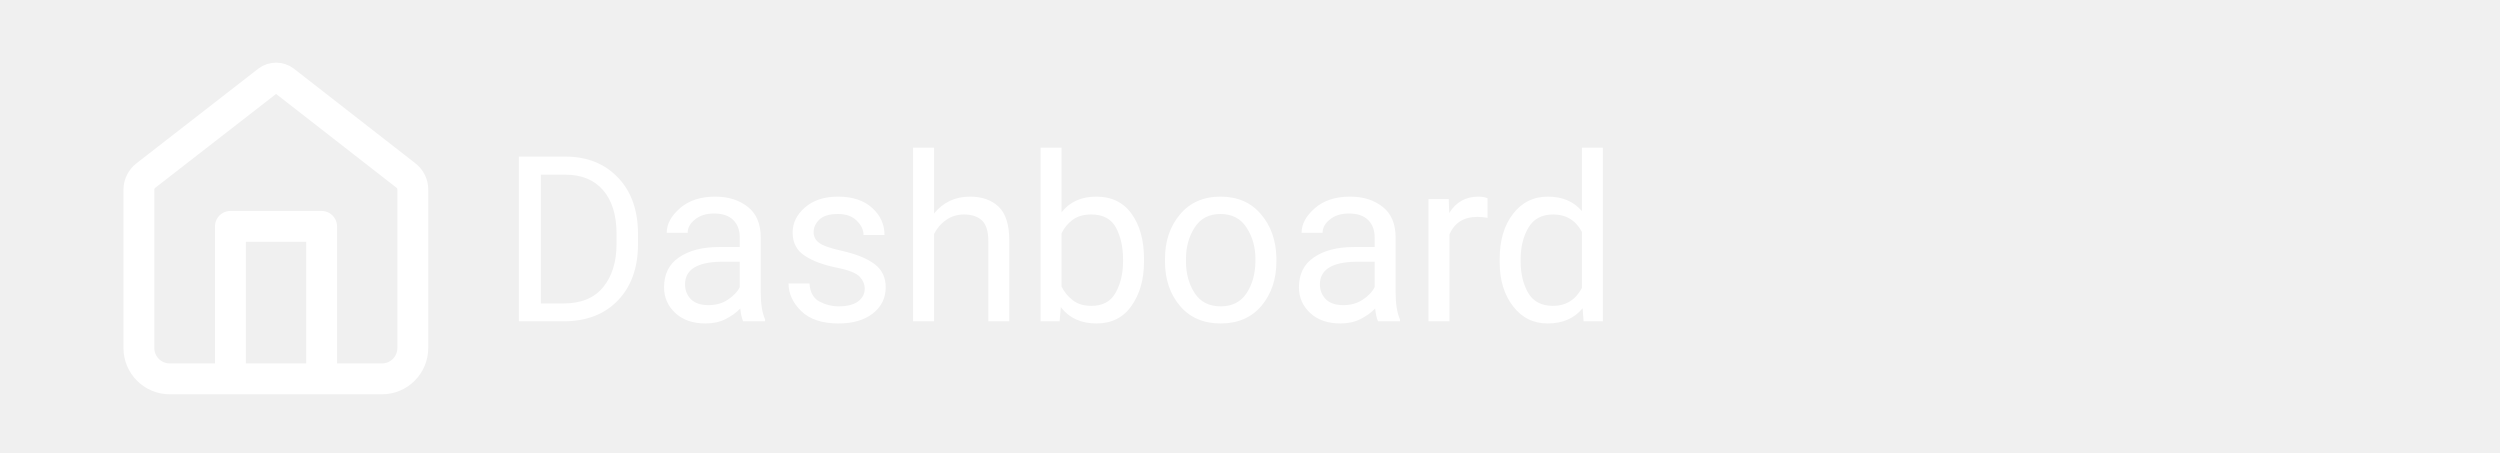
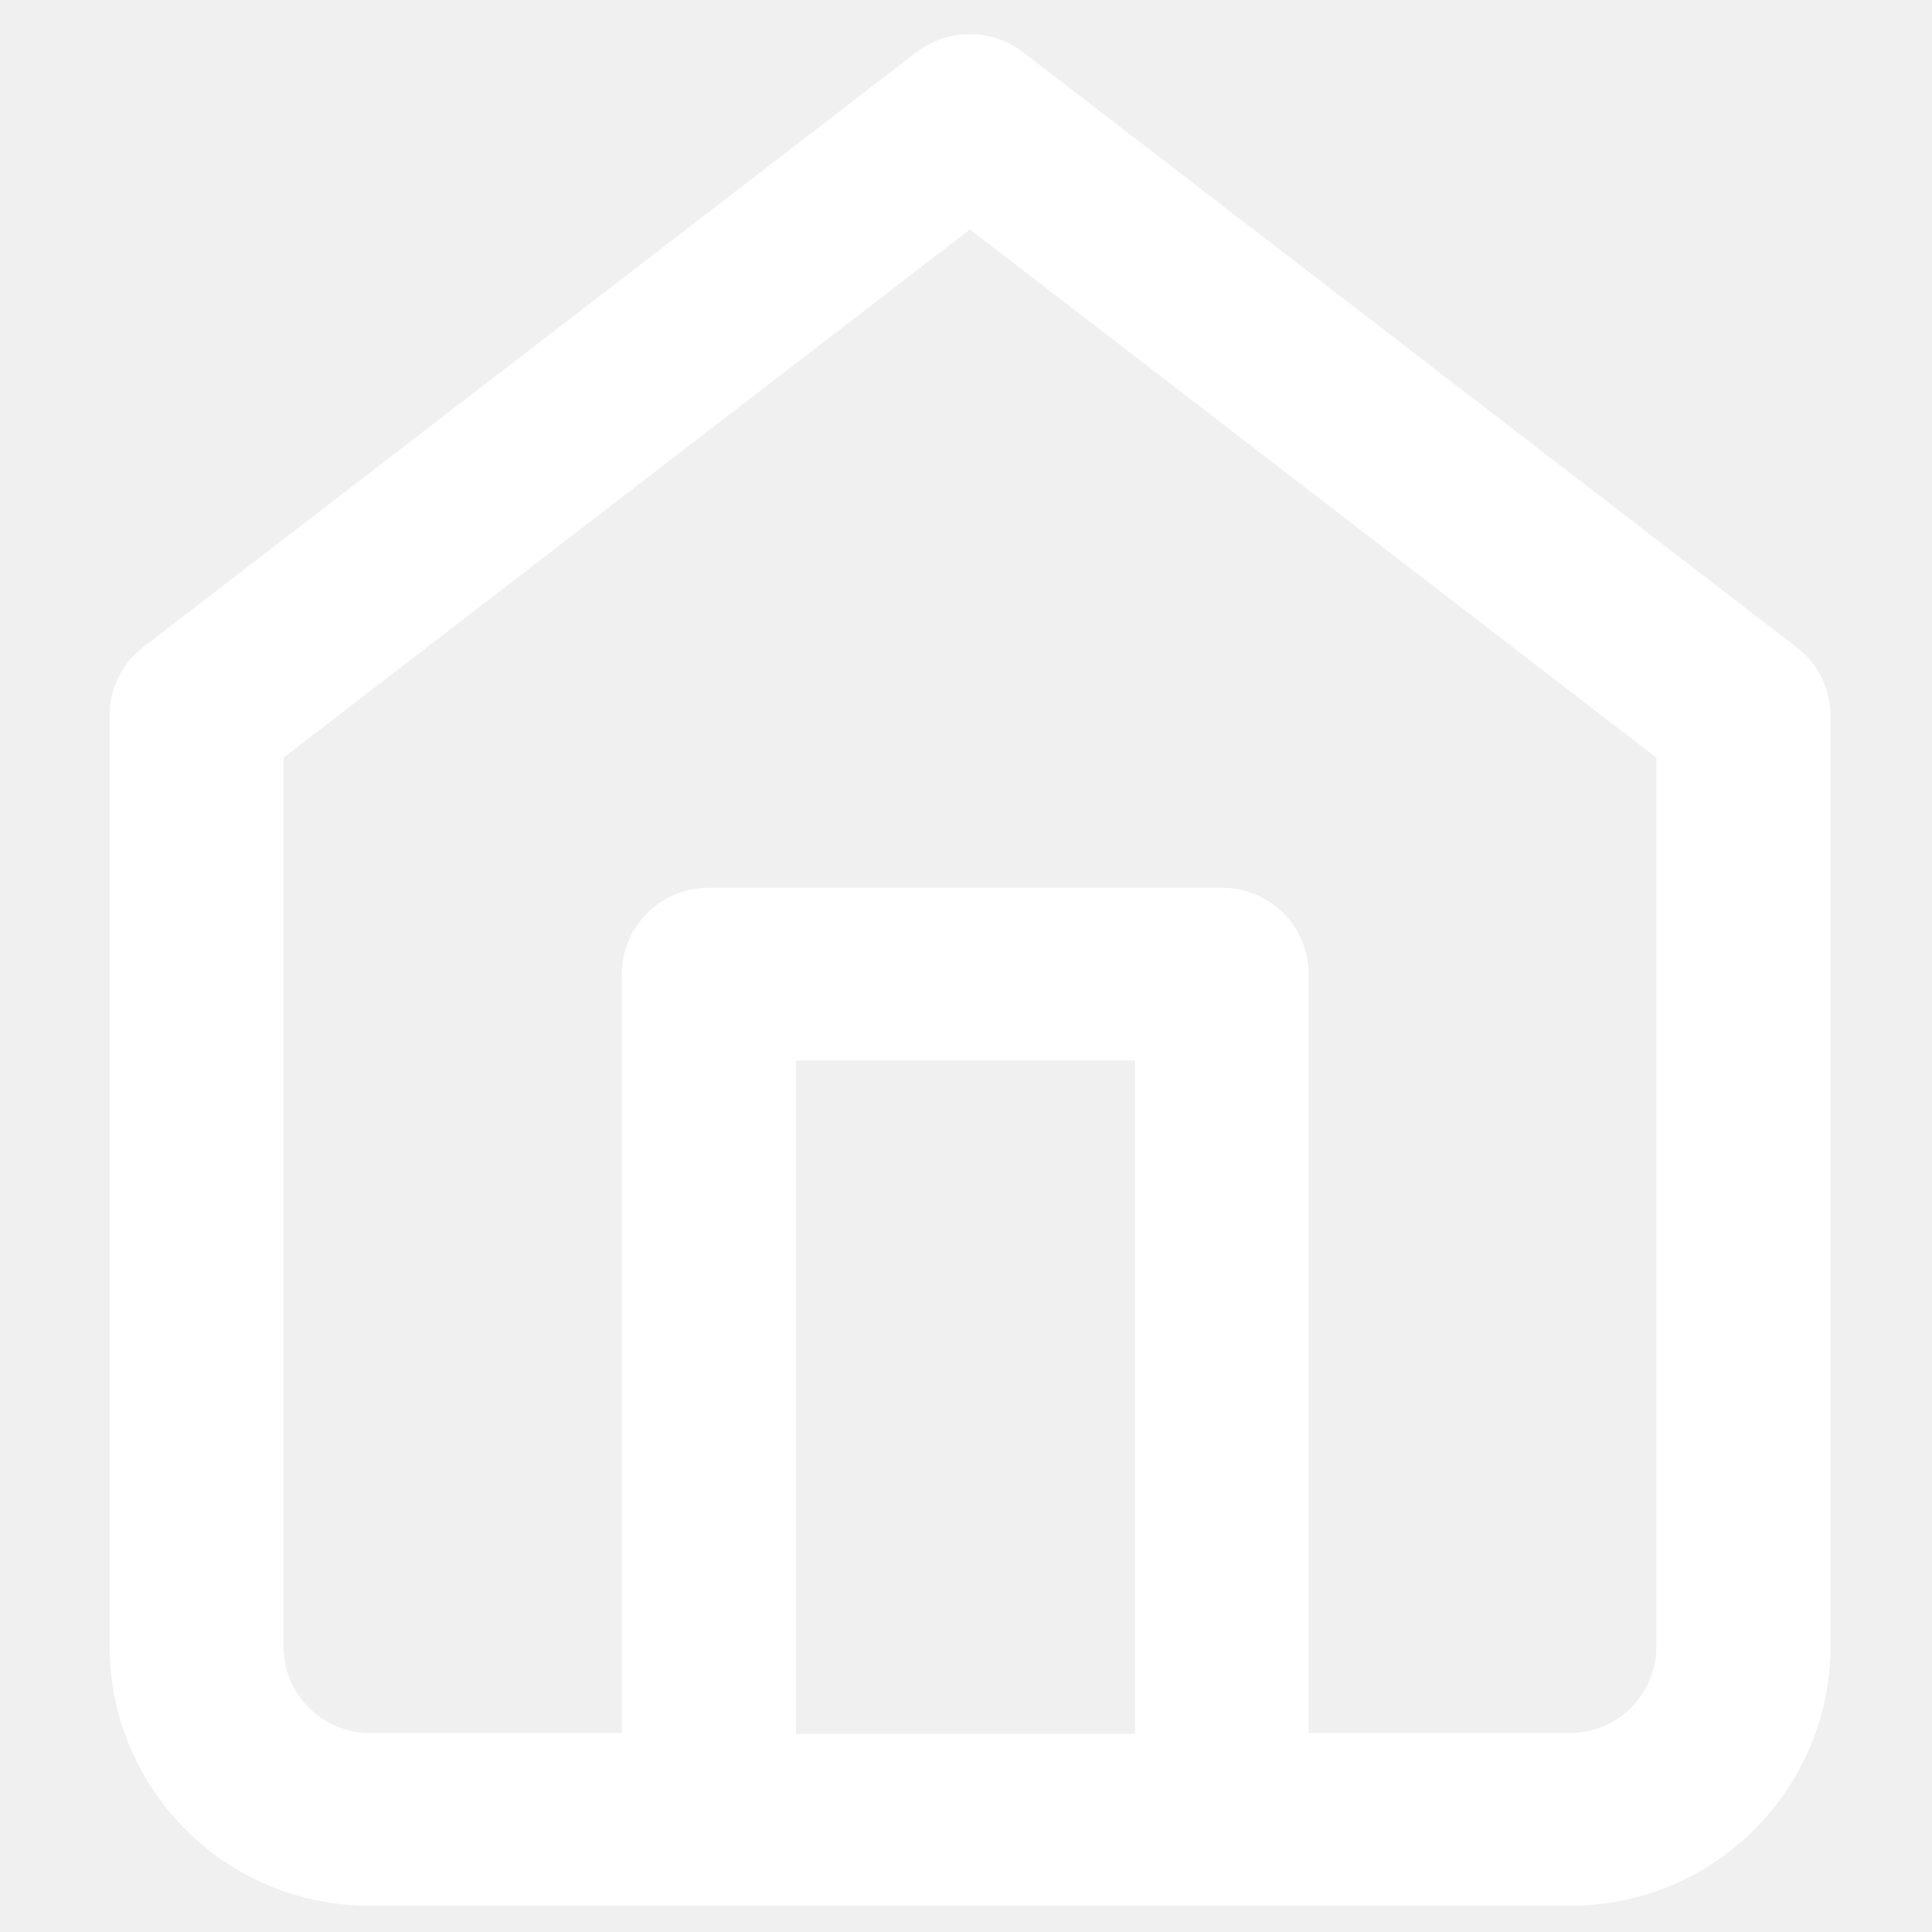
- <svg xmlns="http://www.w3.org/2000/svg" id="Layer_1" data-name="Layer 1" viewBox="0 0 162 29.34">
+ <svg xmlns="http://www.w3.org/2000/svg" id="Layer_1" data-name="Layer 1" viewBox="0 0 64 64">
  <defs>
-     <style>.cls-1{fill:none;stroke:#fff;stroke-linecap:round;stroke-linejoin:round;stroke-width:2px;}.cls-2,.cls-3{isolation:isolate;}.cls-3{font-size:15px;fill:#fff;font-family:Roboto-Regular, Roboto;}</style>
+     <style>.cls-1{fill:#fff;}</style>
  </defs>
-   <path class="cls-1" d="M9.46,11.37l7.89-6.13a.9.9,0,0,1,1.08,0l7.87,6.13a1.14,1.14,0,0,1,.45.91V22.55a2,2,0,0,1-2,2H11a2,2,0,0,1-2-2V12.27A1.17,1.17,0,0,1,9.46,11.37Z" />
-   <path class="cls-1" d="M14.93,24.52V14.67h5.91v9.85" />
-   <g class="cls-2">
-     <text class="cls-3" transform="translate(32.39 20.82)">Dashboard</text>
-   </g>
+   <path class="cls-1" d="M59.51,21.44,33.89,1.73a2.9,2.9,0,0,0-3.53,0L4.74,21.44A2.86,2.86,0,0,0,3.63,23.7V54.56a8.61,8.61,0,0,0,8.63,8.57H52a8.62,8.62,0,0,0,8.64-8.57V23.7A2.84,2.84,0,0,0,59.51,21.44Zm-21.91,36H26.37V35.13H37.6Zm17.27-2.85A2.87,2.87,0,0,1,52,57.41H43.35V32.27a2.86,2.86,0,0,0-2.87-2.86h-17a2.87,2.87,0,0,0-2.88,2.86V57.41H12.26a2.87,2.87,0,0,1-2.87-2.85V25.1L32.13,7.6,54.87,25.1Z" />
</svg>
